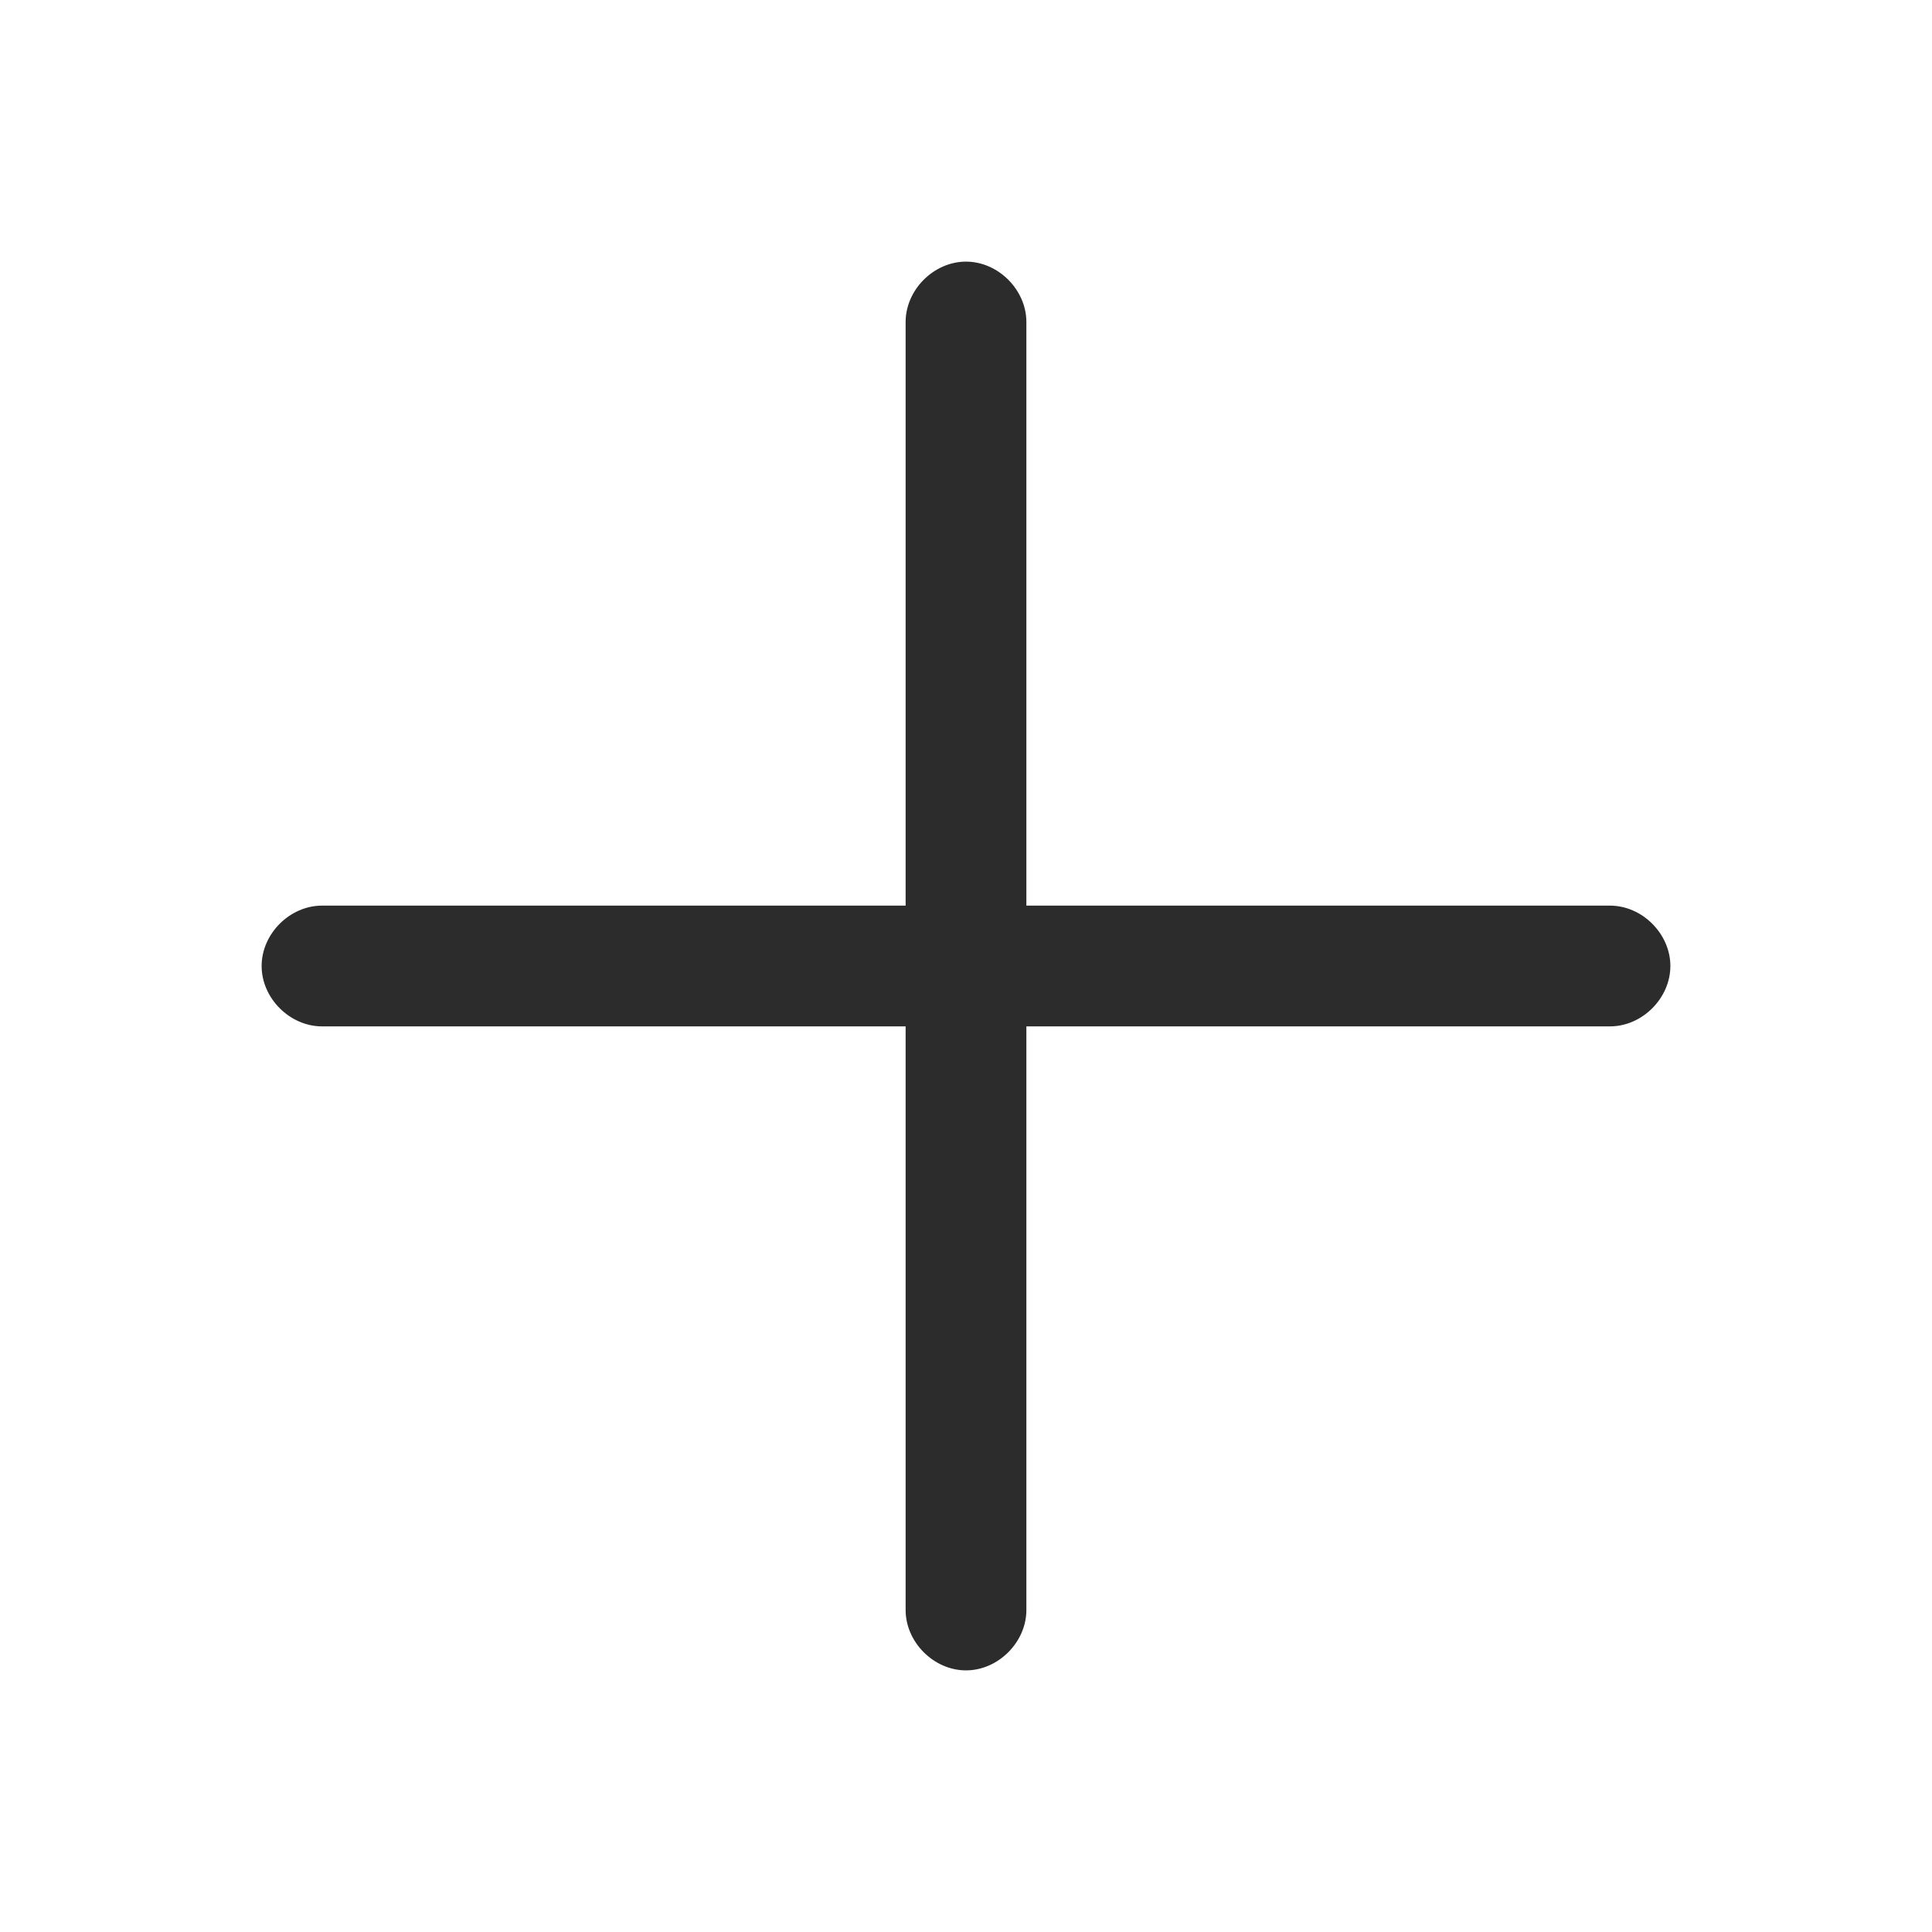
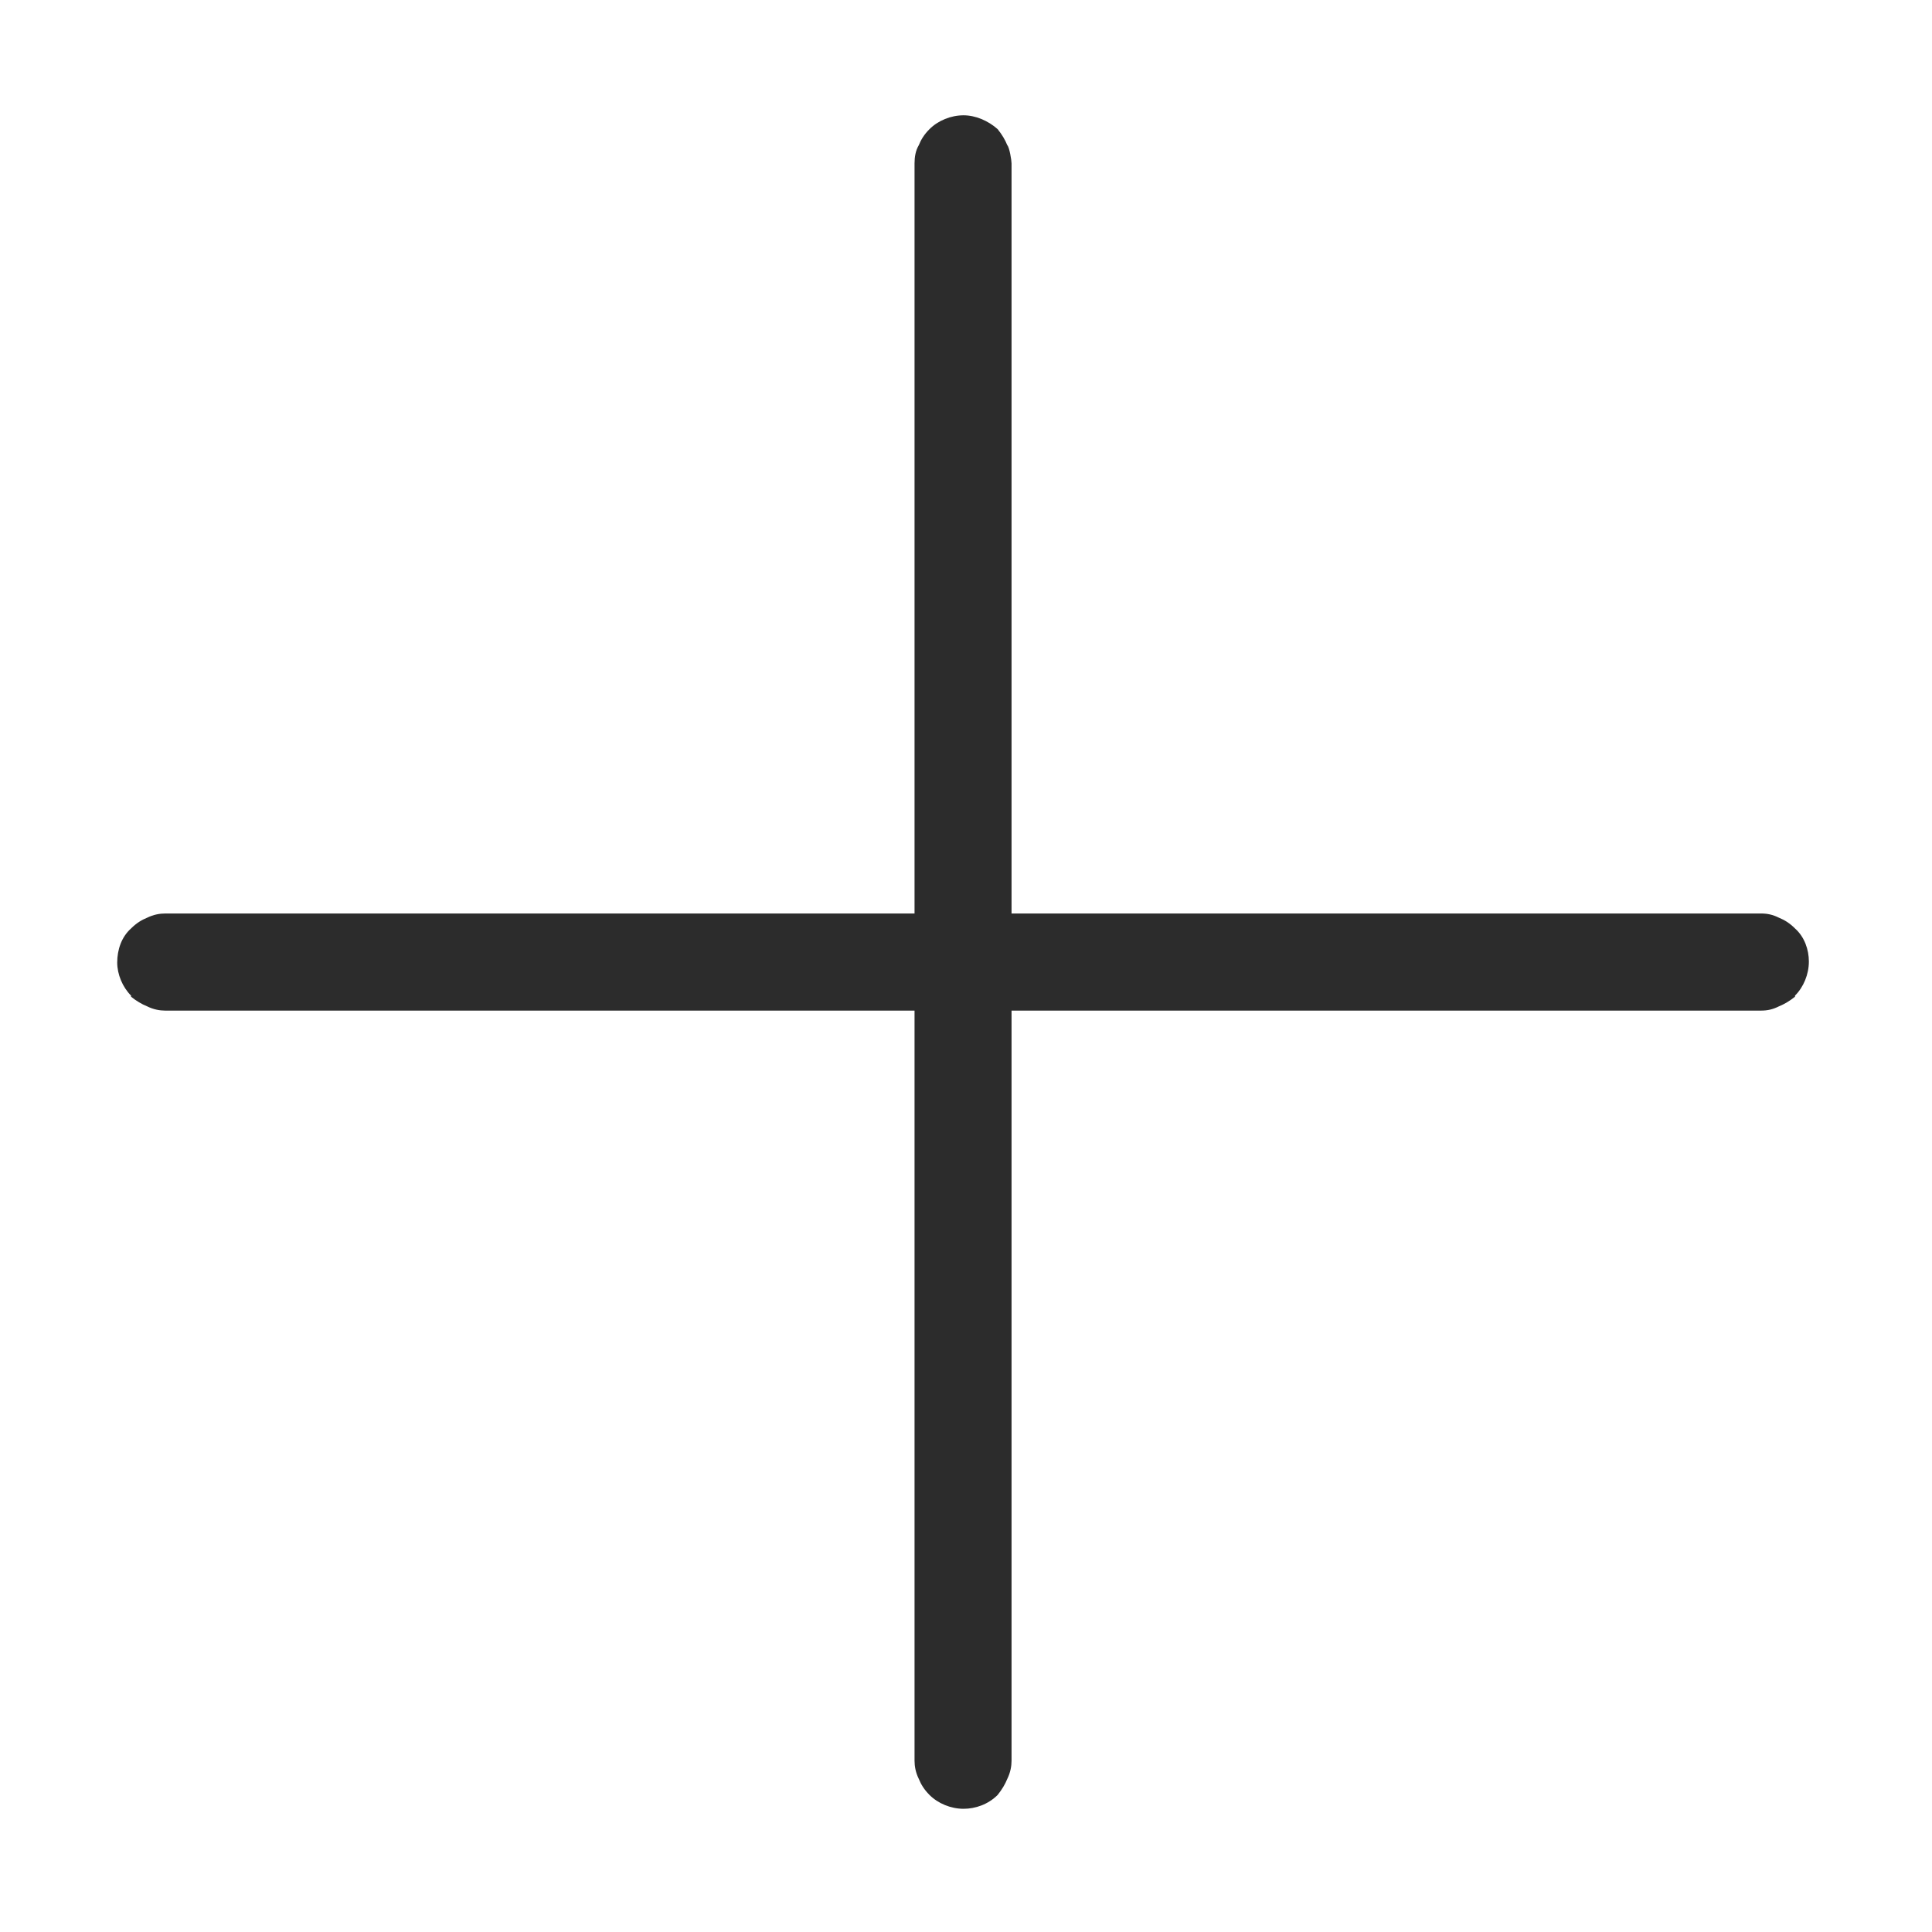
- <svg xmlns="http://www.w3.org/2000/svg" t="1645171793500" class="icon" viewBox="0 0 1024 1024" version="1.1" p-id="8158" width="32" height="32">
-   <defs>
-     <style type="text/css" />
-   </defs>
-   <path d="M853.333 480H544V170.667c0-17.067-14.933-32-32-32s-32 14.933-32 32v309.333H170.667c-17.067 0-32 14.933-32 32s14.933 32 32 32h309.333V853.333c0 17.067 14.933 32 32 32s32-14.933 32-32V544H853.333c17.067 0 32-14.933 32-32s-14.933-32-32-32z" p-id="8159" fill="#2c2c2c" />
+ <svg xmlns="http://www.w3.org/2000/svg" t="1697426301165" class="icon" viewBox="0 0 1024 1024" version="1.1" p-id="7958" width="16" height="16">
+   <path d="M536.139 484.169c132.203 0 264.408 0 397.166 0 3.39 0 6.225 0.573 9.614 2.259l0 0c2.816 1.13 5.649 2.834 8.464 5.667 5.094 4.518 7.355 11.298 7.355 17.522 0 6.798-2.816 13.576-7.355 18.096l0 0.575c-2.816 2.258-5.649 3.944-8.464 5.074l0 0c-3.389 1.704-6.224 2.279-9.614 2.279l0 0c-132.758 0-264.963 0-397.166 0 0 132.338 0 264.675 0 397.588 0 2.834-0.574 6.223-2.259 9.631l0 0c-1.13 2.815-2.835 5.65-5.095 8.482l0 0c-5.073 5.076-11.852 7.355-18.075 7.355l0 0c-6.78 0-13.558-2.836-18.077-7.355-2.825-2.833-4.52-5.667-5.649-8.482-1.695-3.409-2.259-6.799-2.259-9.631l0 0c0-132.913 0-265.25 0-397.588-132.205 0-264.408 0-397.177 0l0 0c-2.825 0-6.214-0.575-9.604-2.279-2.823-1.13-5.649-2.815-8.473-5.074l0-0.575 0 0c-4.52-4.52-7.344-11.298-7.344-17.542 0-6.778 2.259-13.558 7.344-18.076l0 0c2.824-2.834 5.65-4.538 8.473-5.667 3.39-1.686 6.778-2.259 9.604-2.259l0 0c132.769 0 264.972 0 397.177 0 0-132.357 0-264.696 0-397.608l0 0c0-3.389 0.565-6.778 2.259-9.613 1.129-2.834 2.823-5.668 5.649-8.483l0 0c4.519-4.537 11.296-7.352 18.077-7.352 6.223 0 13.002 2.815 18.075 7.352 2.26 2.815 3.964 5.65 5.095 8.483 1.131 1.13 2.259 7.929 2.259 9.613C536.139 86.561 536.139 451.347 536.139 484.169L536.139 484.169z" fill="#2c2c2c" p-id="7959" />
</svg>
